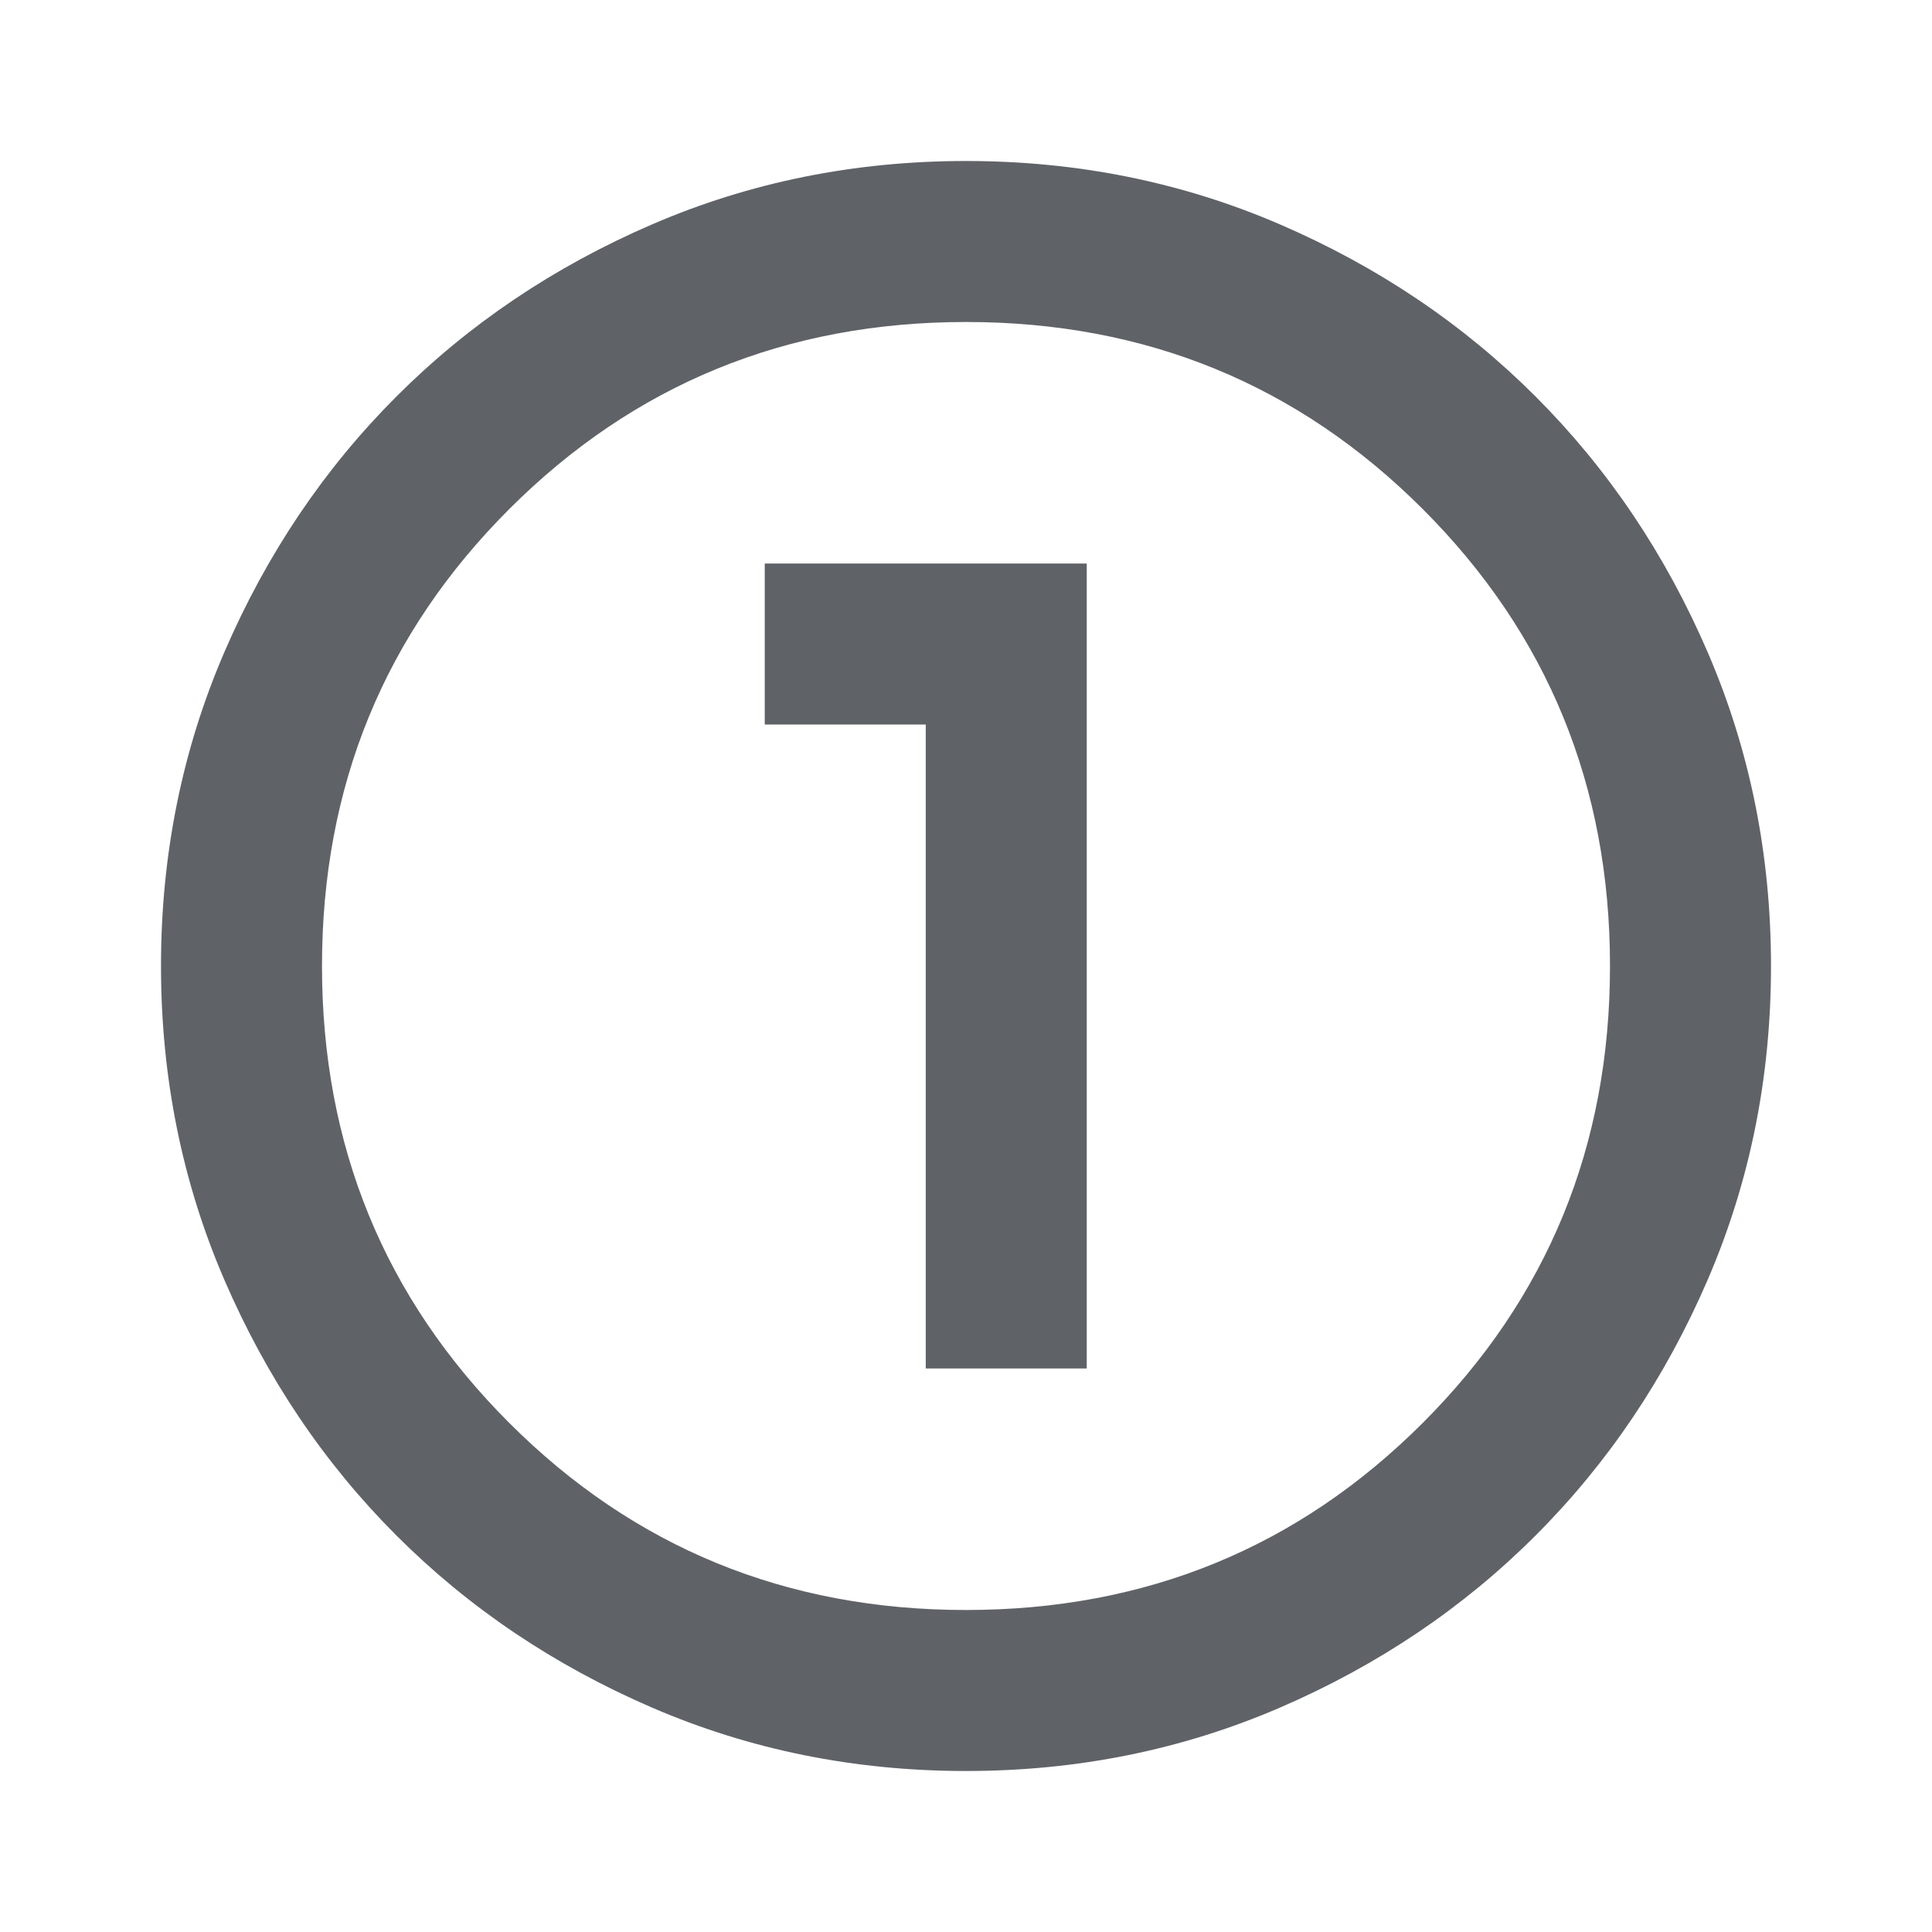
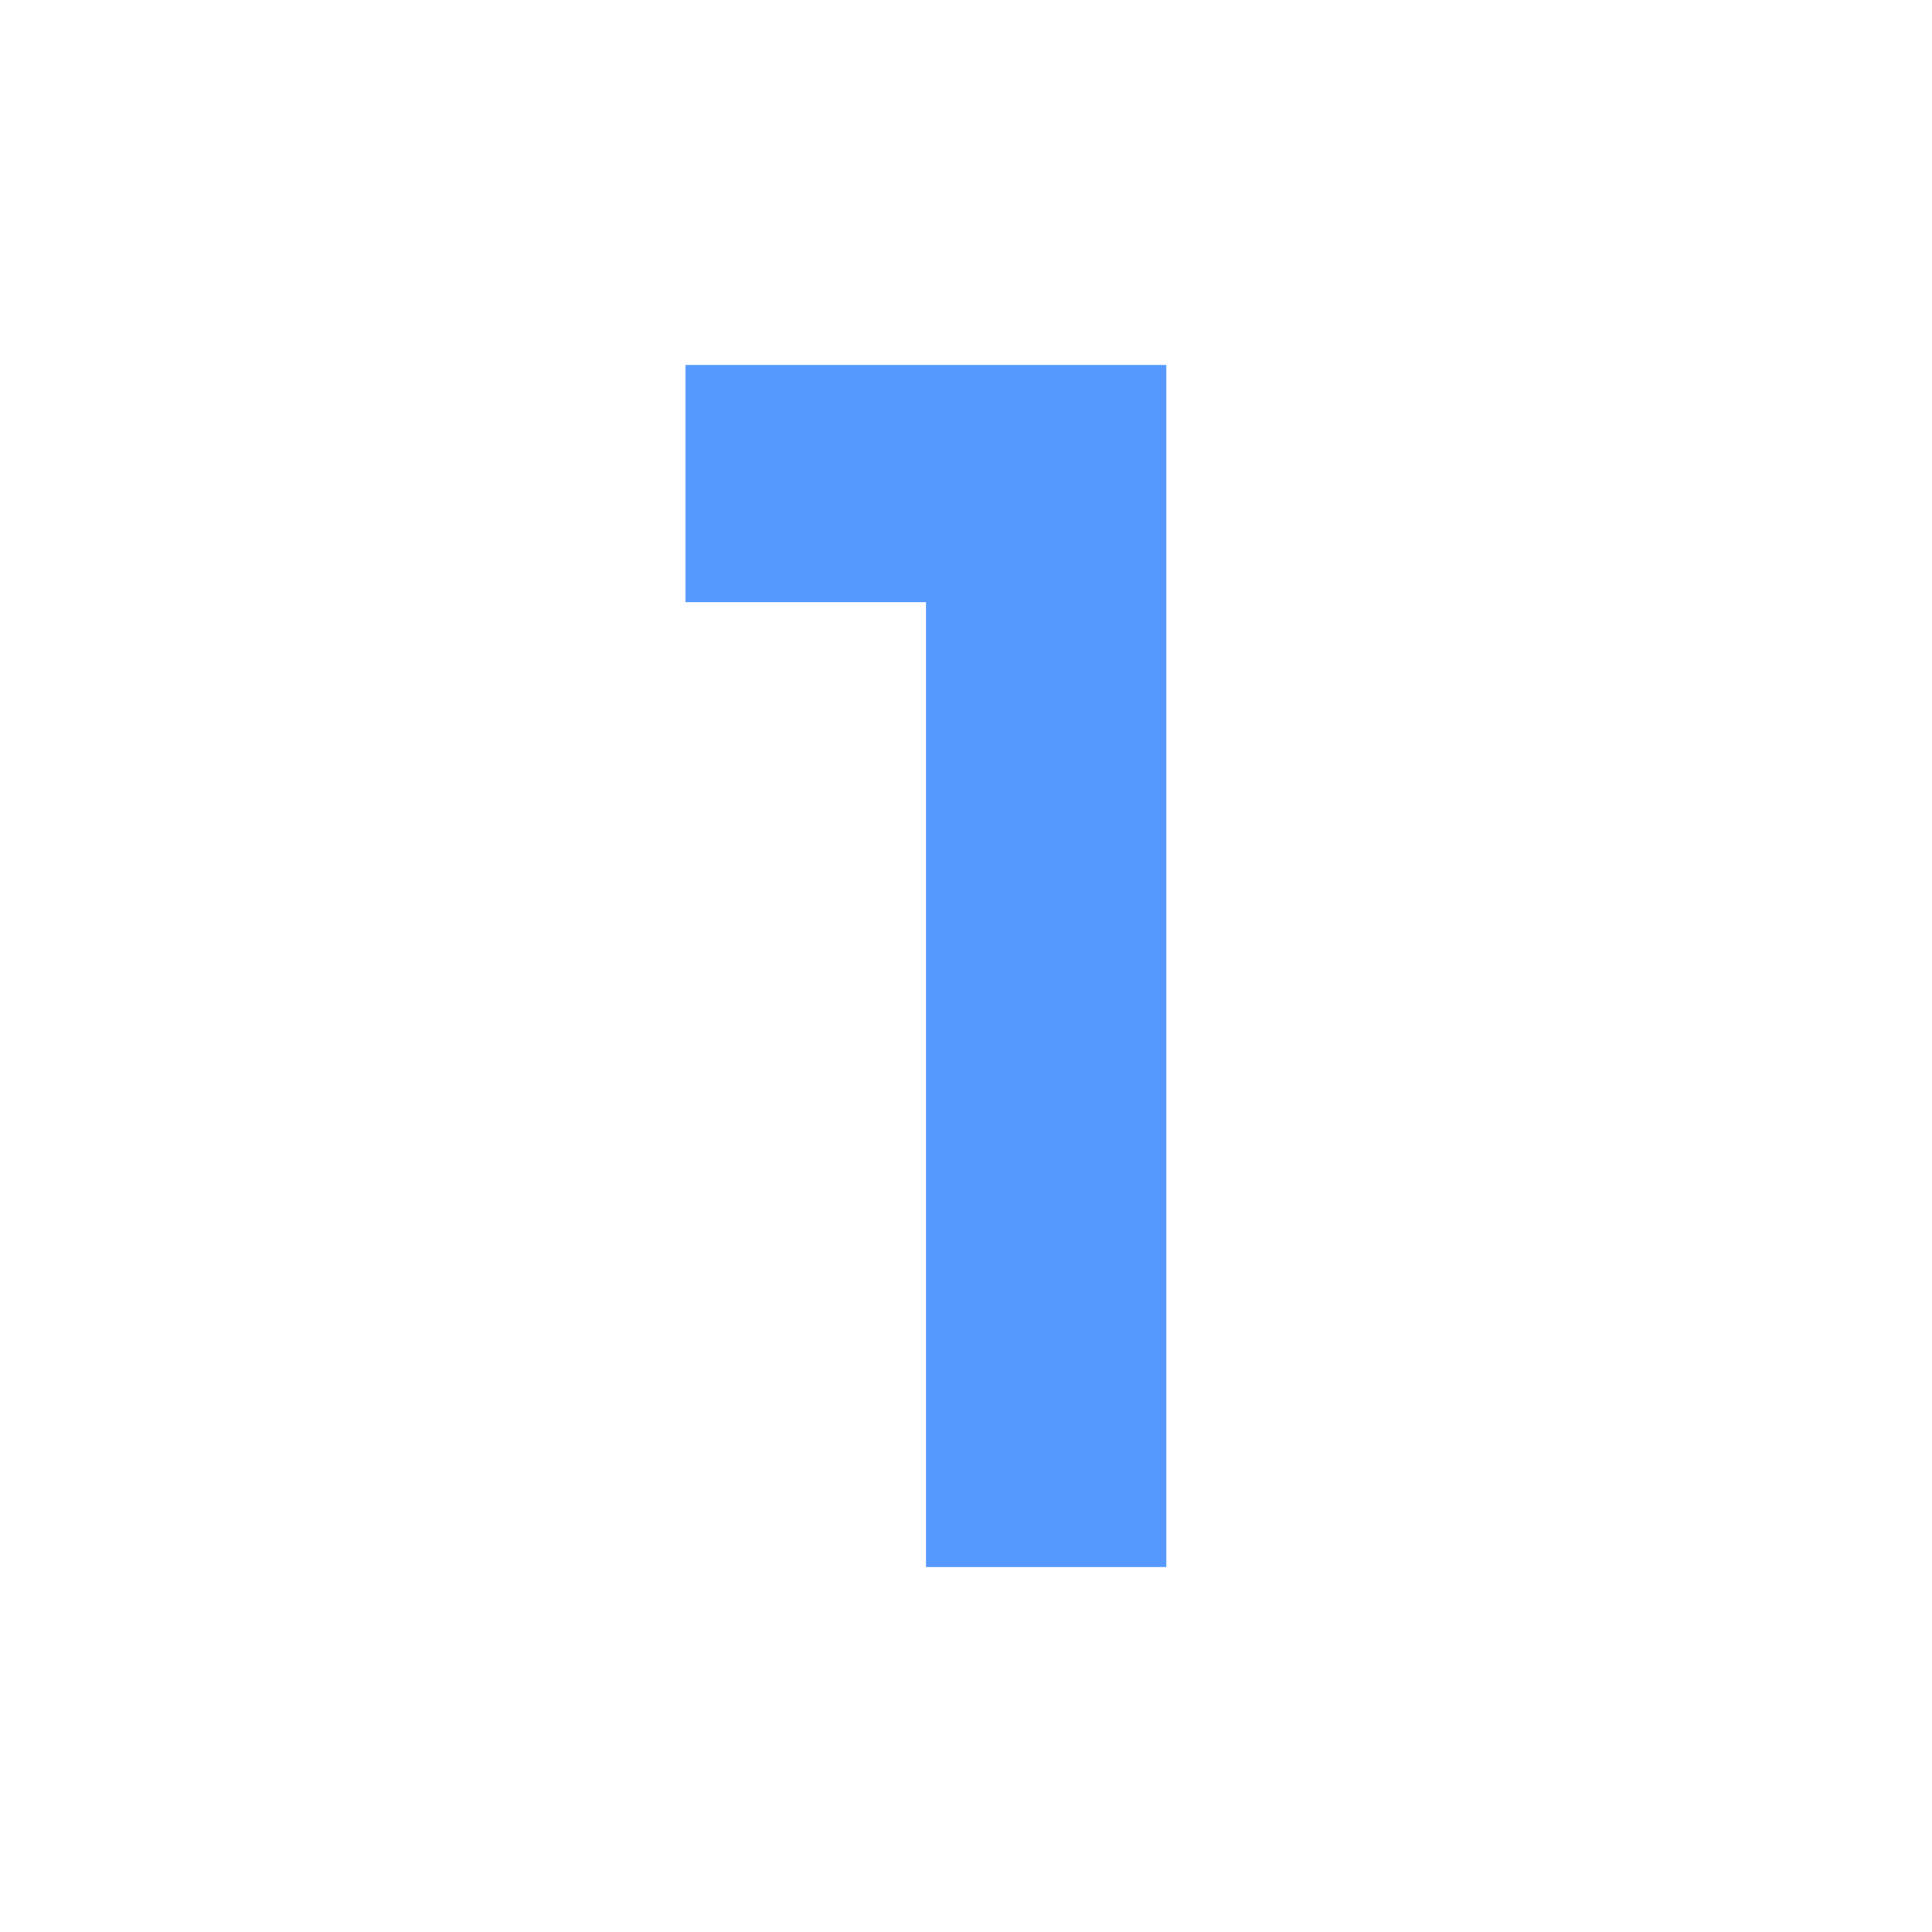
- <svg xmlns="http://www.w3.org/2000/svg" height="24px" viewBox="0 -960 960 960" width="24px" fill="#5f6368">
-   <path d="M480-80q-83 0-156-31.5T197-197q-54-54-85.5-127T80-480q0-83 31.5-156T197-763q54-54 127-85.5T480-880q83 0 156 31.5T763-763q54 54 85.5 127T880-480q0 83-31.5 156T763-197q-54 54-127 85.5T480-80Zm0-80q134 0 227-93t93-227q0-134-93-227t-227-93q-134 0-227 93t-93 227q0 134 93 227t227 93Zm0-320Zm-20 200h80v-400H380v80h80v320Z" />
+ <svg xmlns="http://www.w3.org/2000/svg" height="24px" viewBox="0 -960 960 960" width="24px" fill="#5f6368" version="1.1" id="svg1">
+   <defs id="defs1" />
+   <path style="fill:#5599ff;stroke-width:1.572" d="M 460.087,-421.048 V -660.786 H 400.349 340.611 V -719.738 -778.69 H 460.087 579.563 V -480 -181.31 h -59.738 -59.738 z" id="path3" />
</svg>
